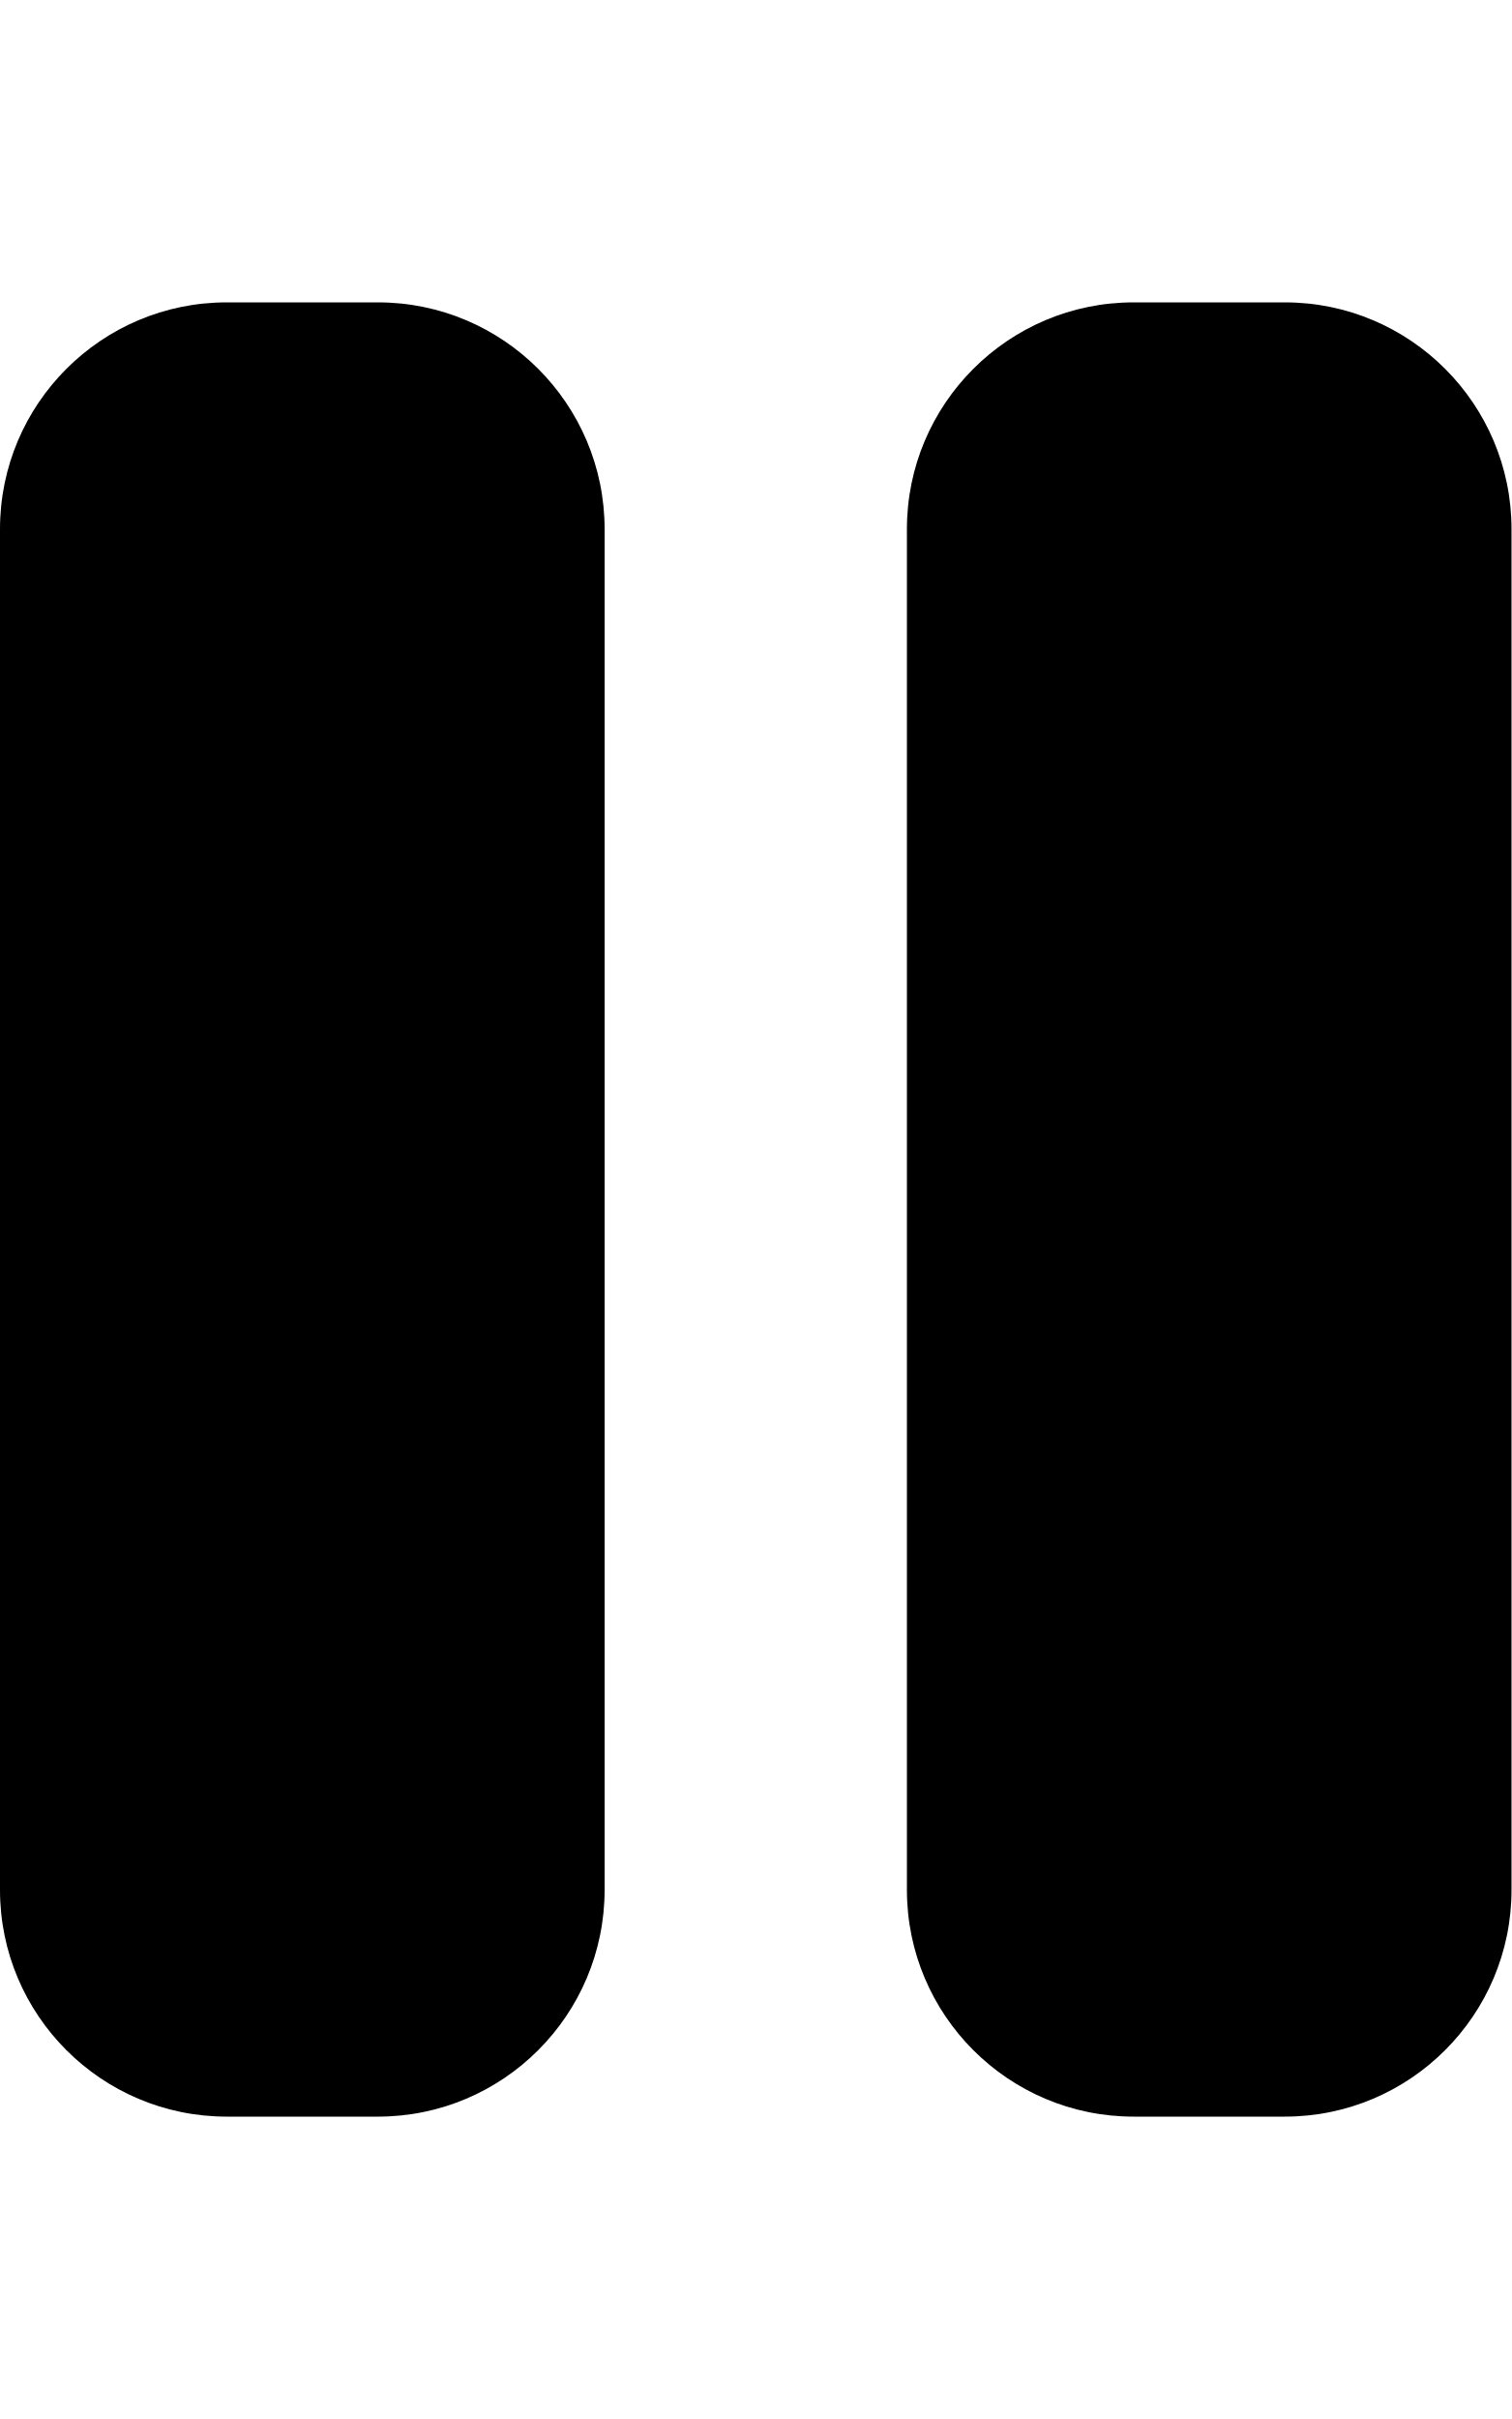
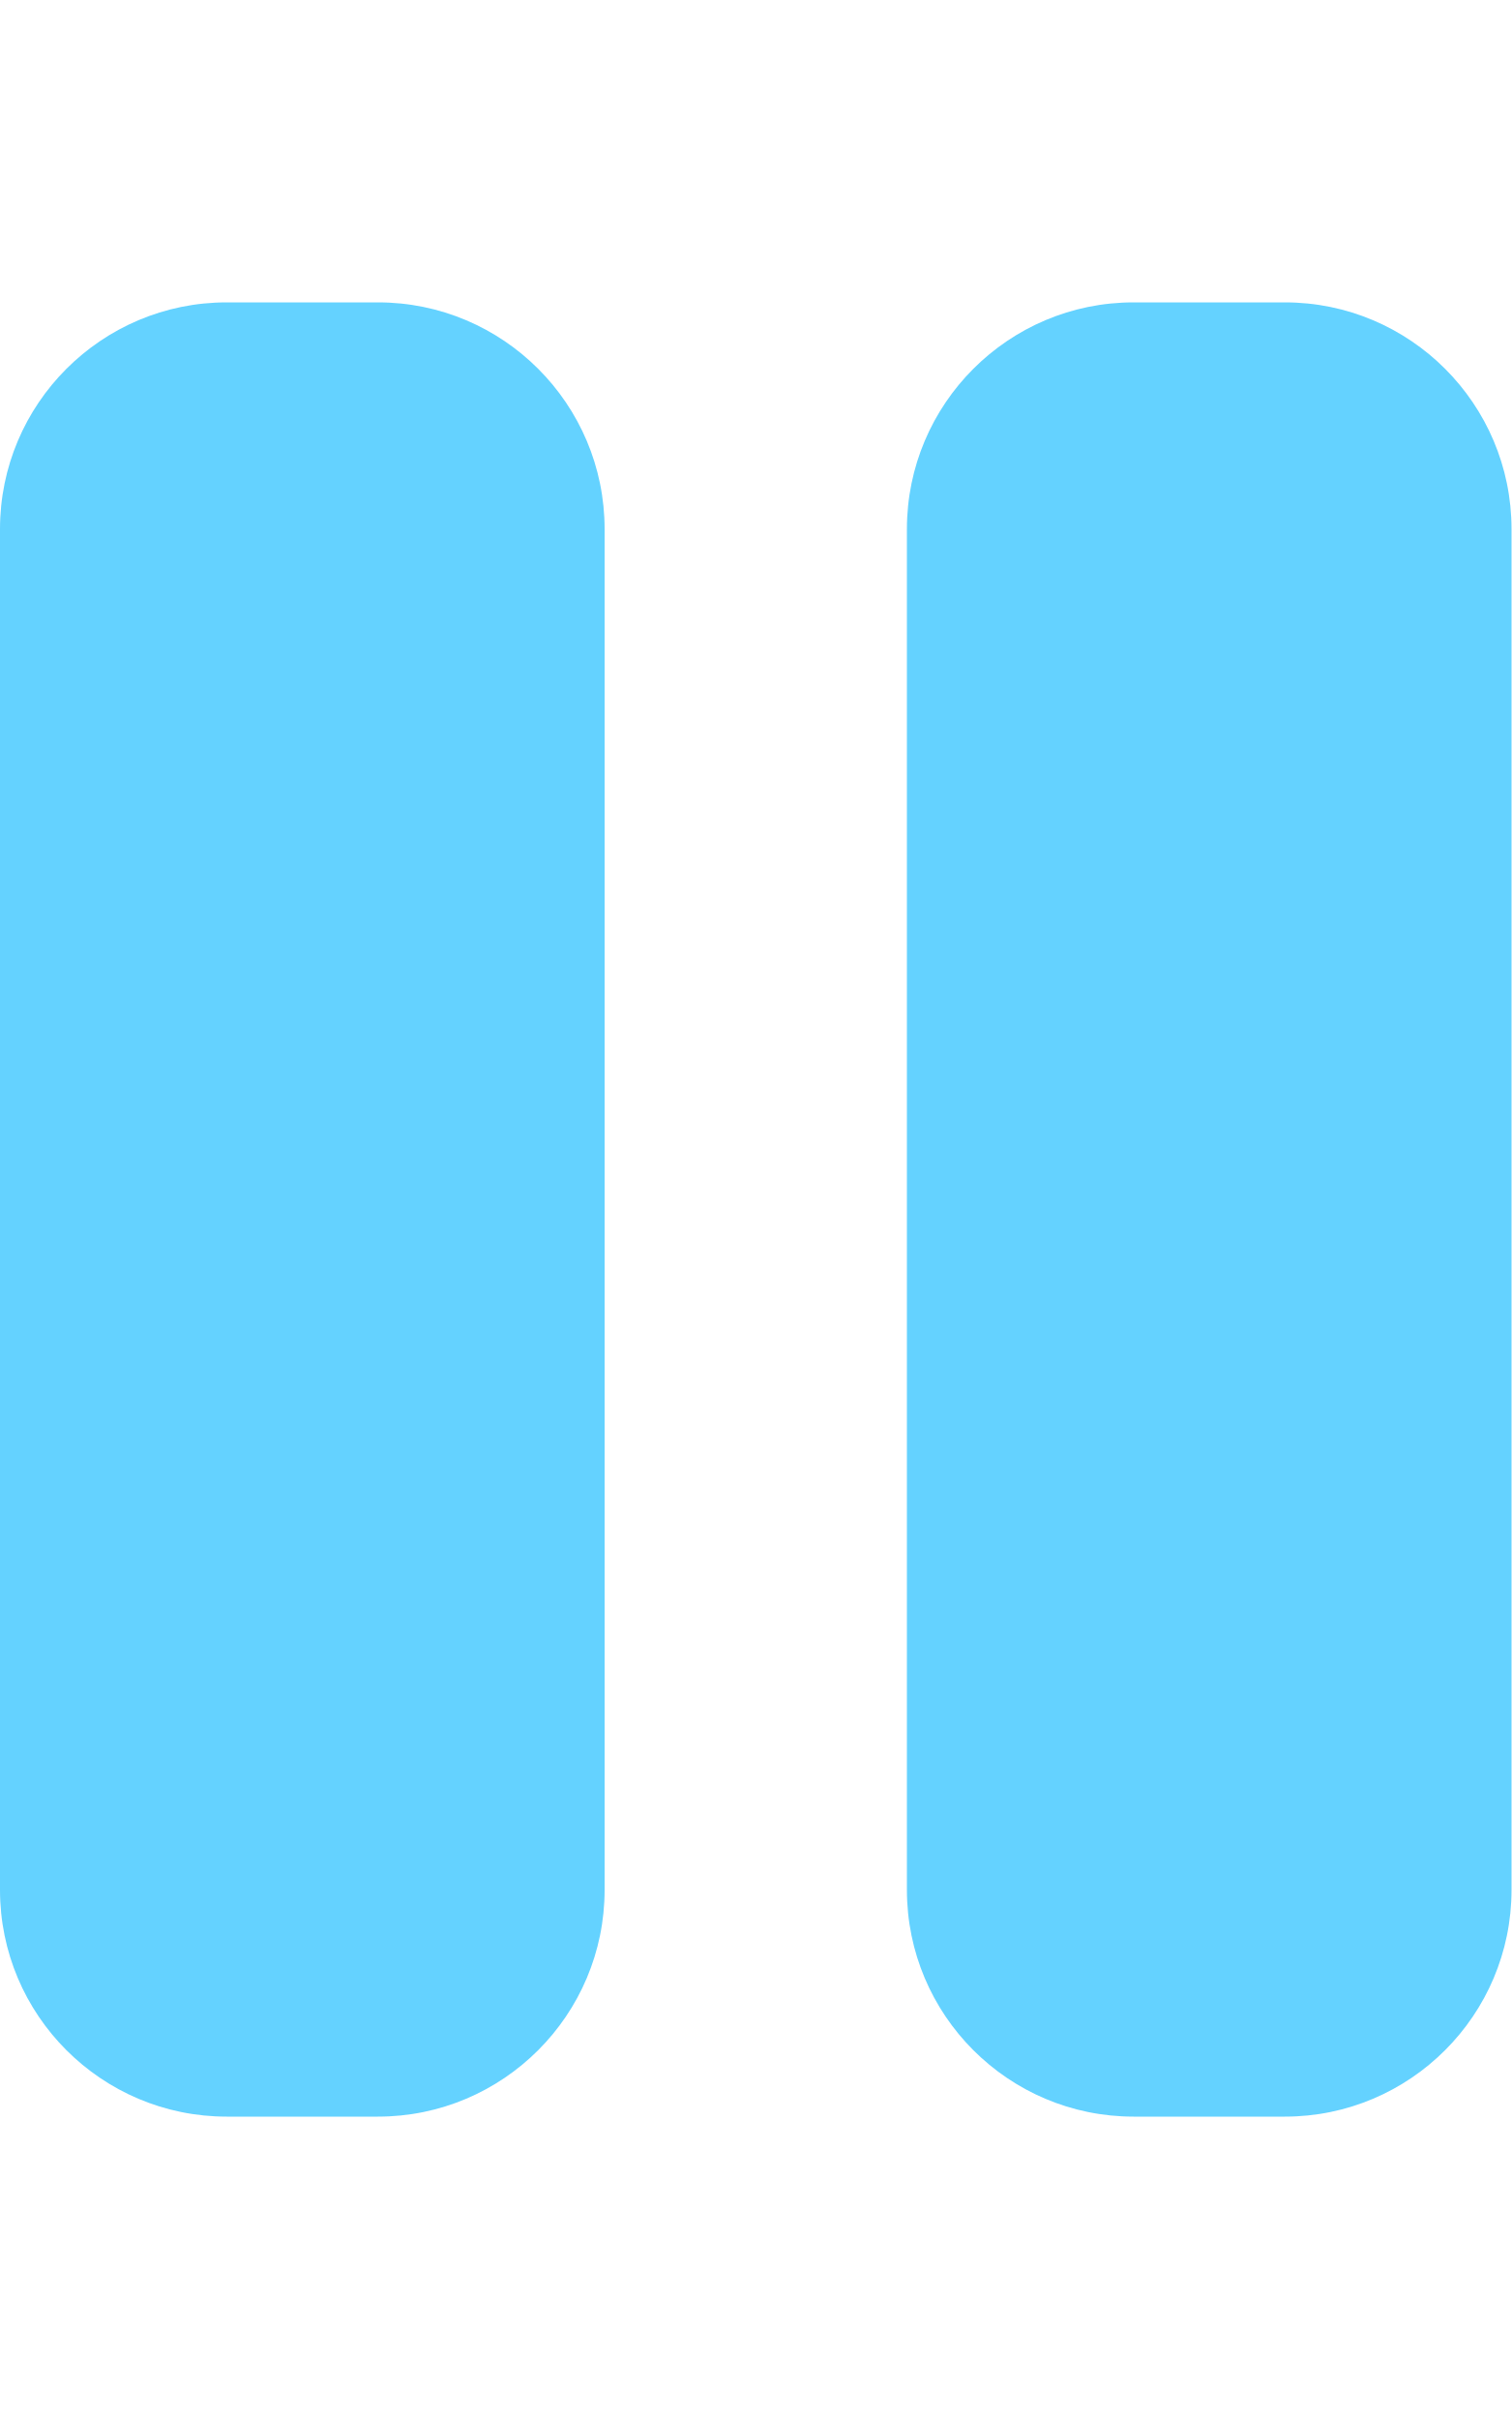
- <svg xmlns="http://www.w3.org/2000/svg" viewBox="0 0 320 512">
-   <path d="M48 64C21.5 64 0 85.5 0 112V400c0 26.5 21.5 48 48 48H80c26.5 0 48-21.5 48-48V112c0-26.5-21.5-48-48-48H48zm192 0c-26.5 0-48 21.5-48 48V400c0 26.5 21.5 48 48 48h32c26.5 0 48-21.5 48-48V112c0-26.5-21.5-48-48-48H240z" />
+ <svg xmlns="http://www.w3.org/2000/svg" viewBox="0 0 320 512" version="1.1" id="svg827">
+   <defs id="defs831" />
+   <path d="M48 64C21.5 64 0 85.5 0 112V400c0 26.5 21.5 48 48 48H80c26.5 0 48-21.5 48-48V112c0-26.5-21.5-48-48-48H48zm192 0c-26.5 0-48 21.5-48 48V400c0 26.5 21.5 48 48 48h32c26.5 0 48-21.5 48-48V112c0-26.5-21.5-48-48-48H240z" id="path825" style="fill:#64d2ff;fill-opacity:1" />
</svg>
